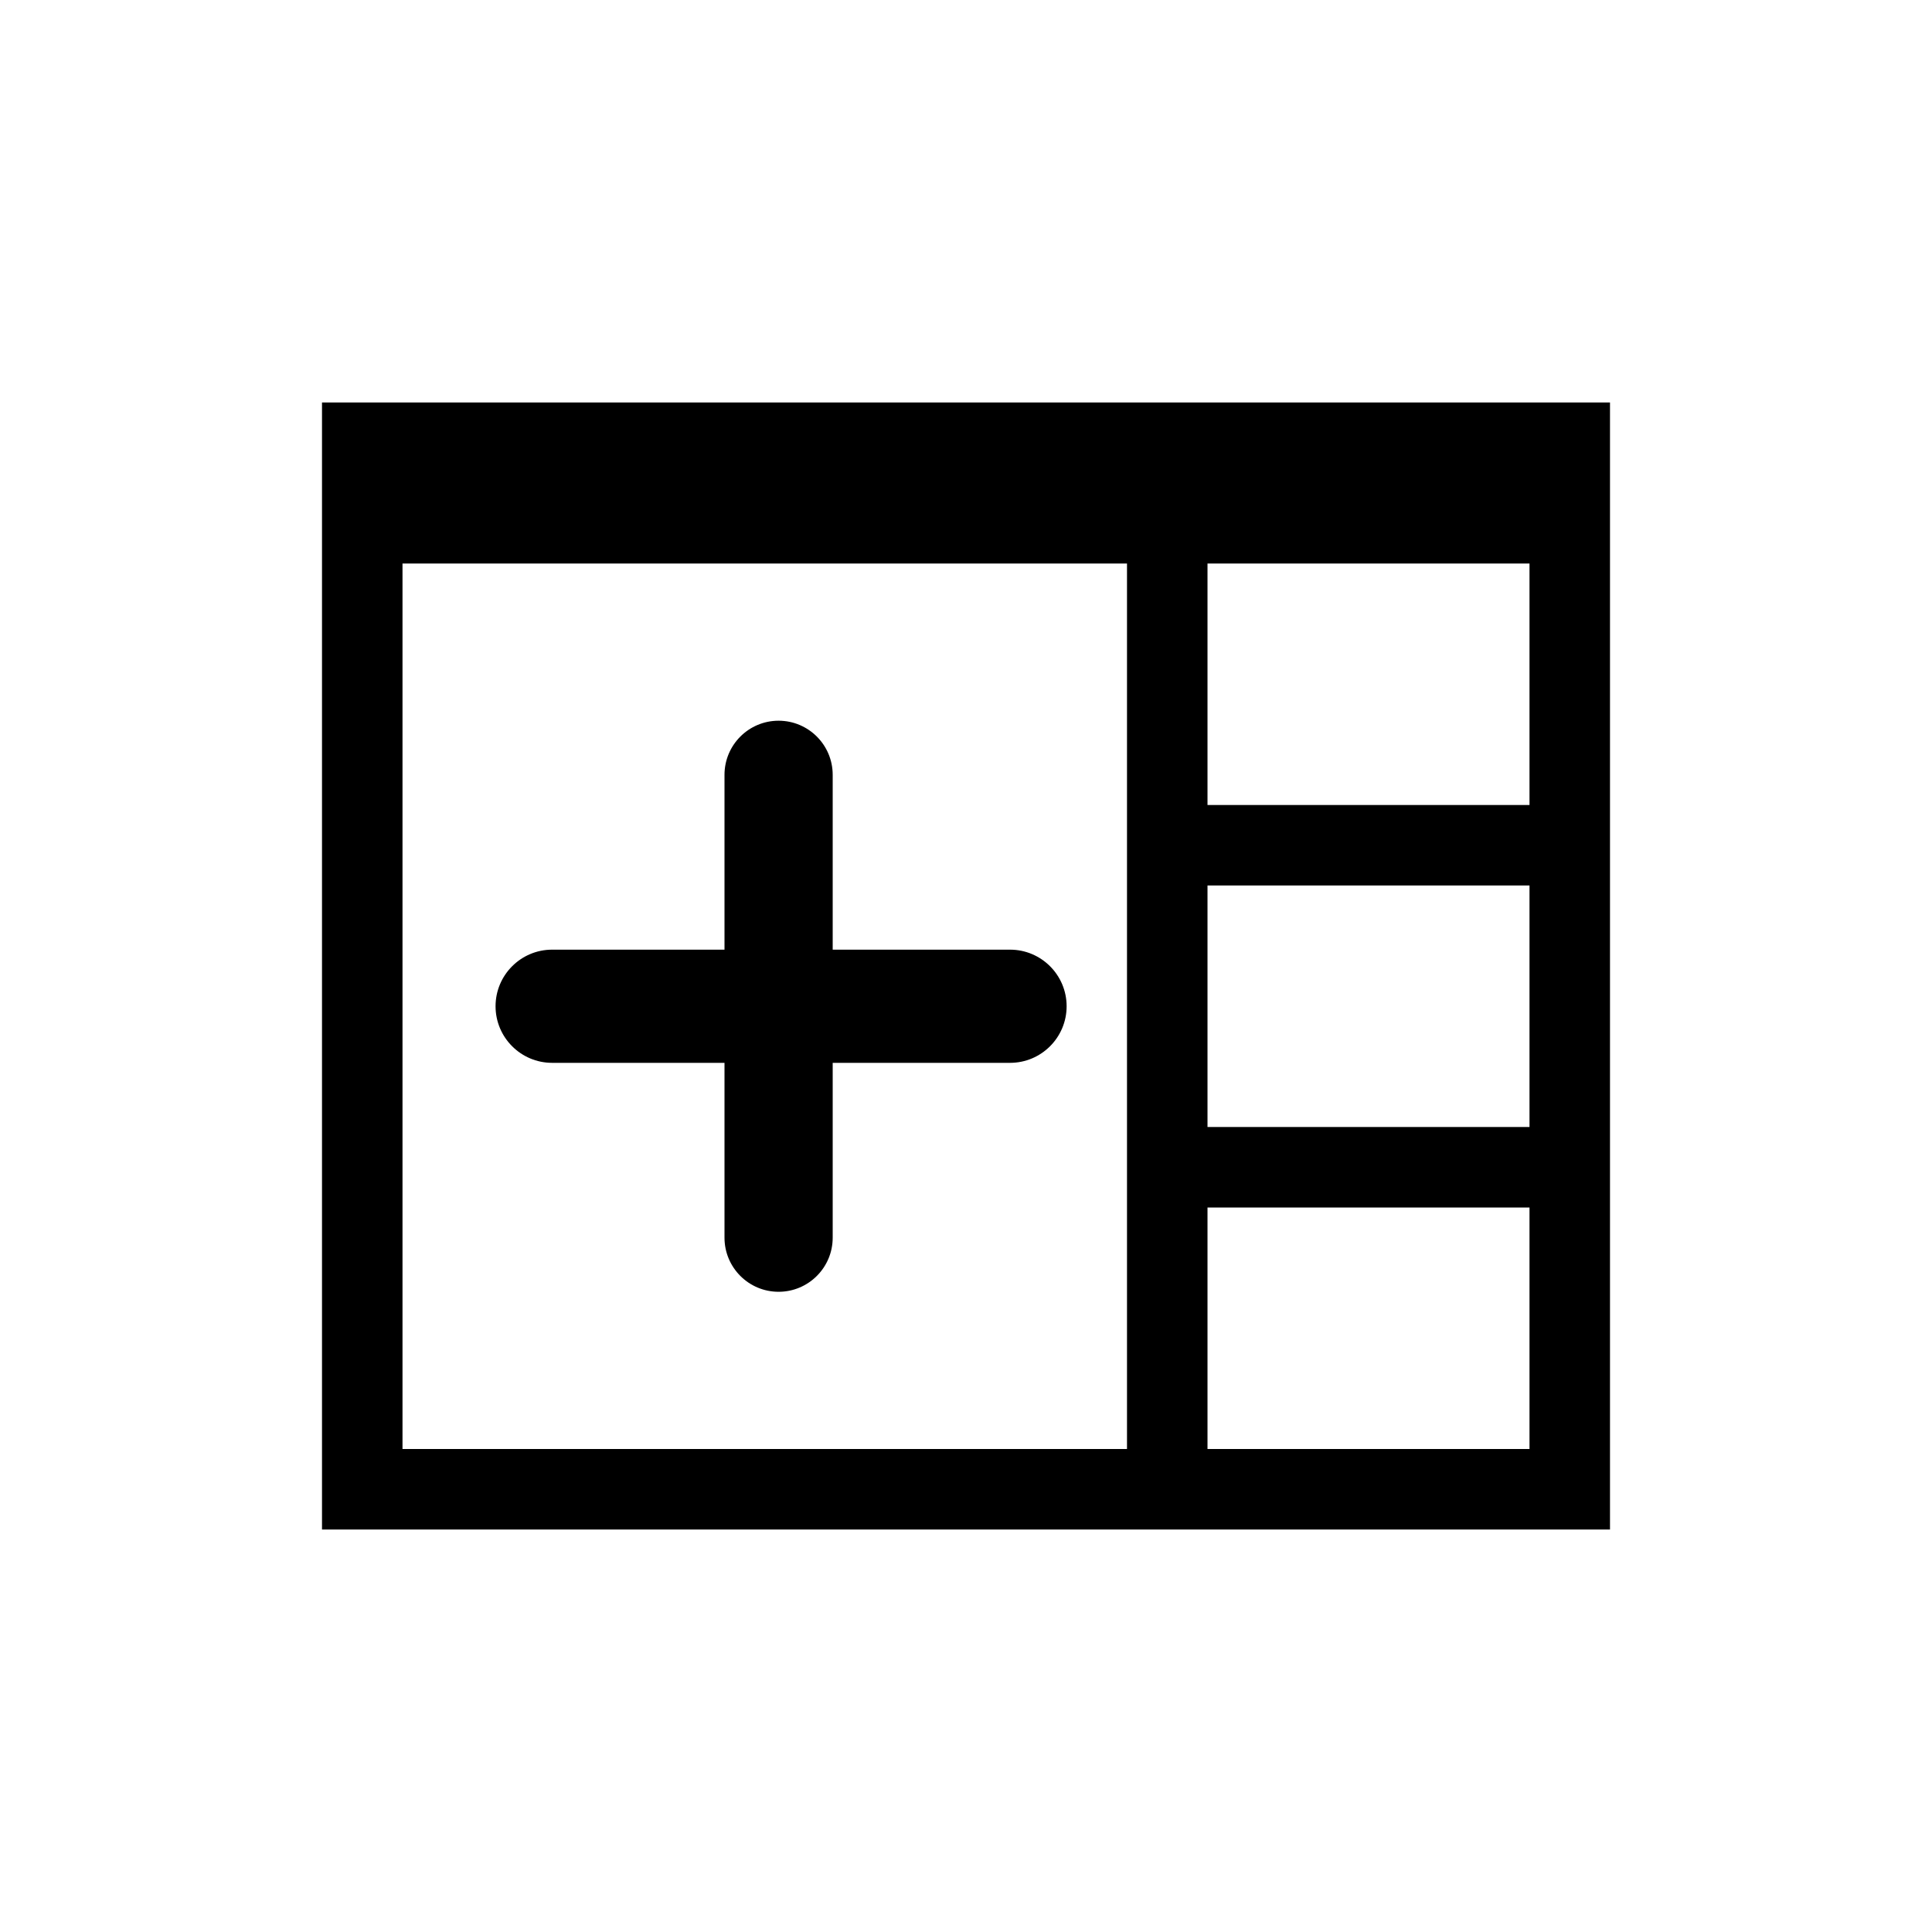
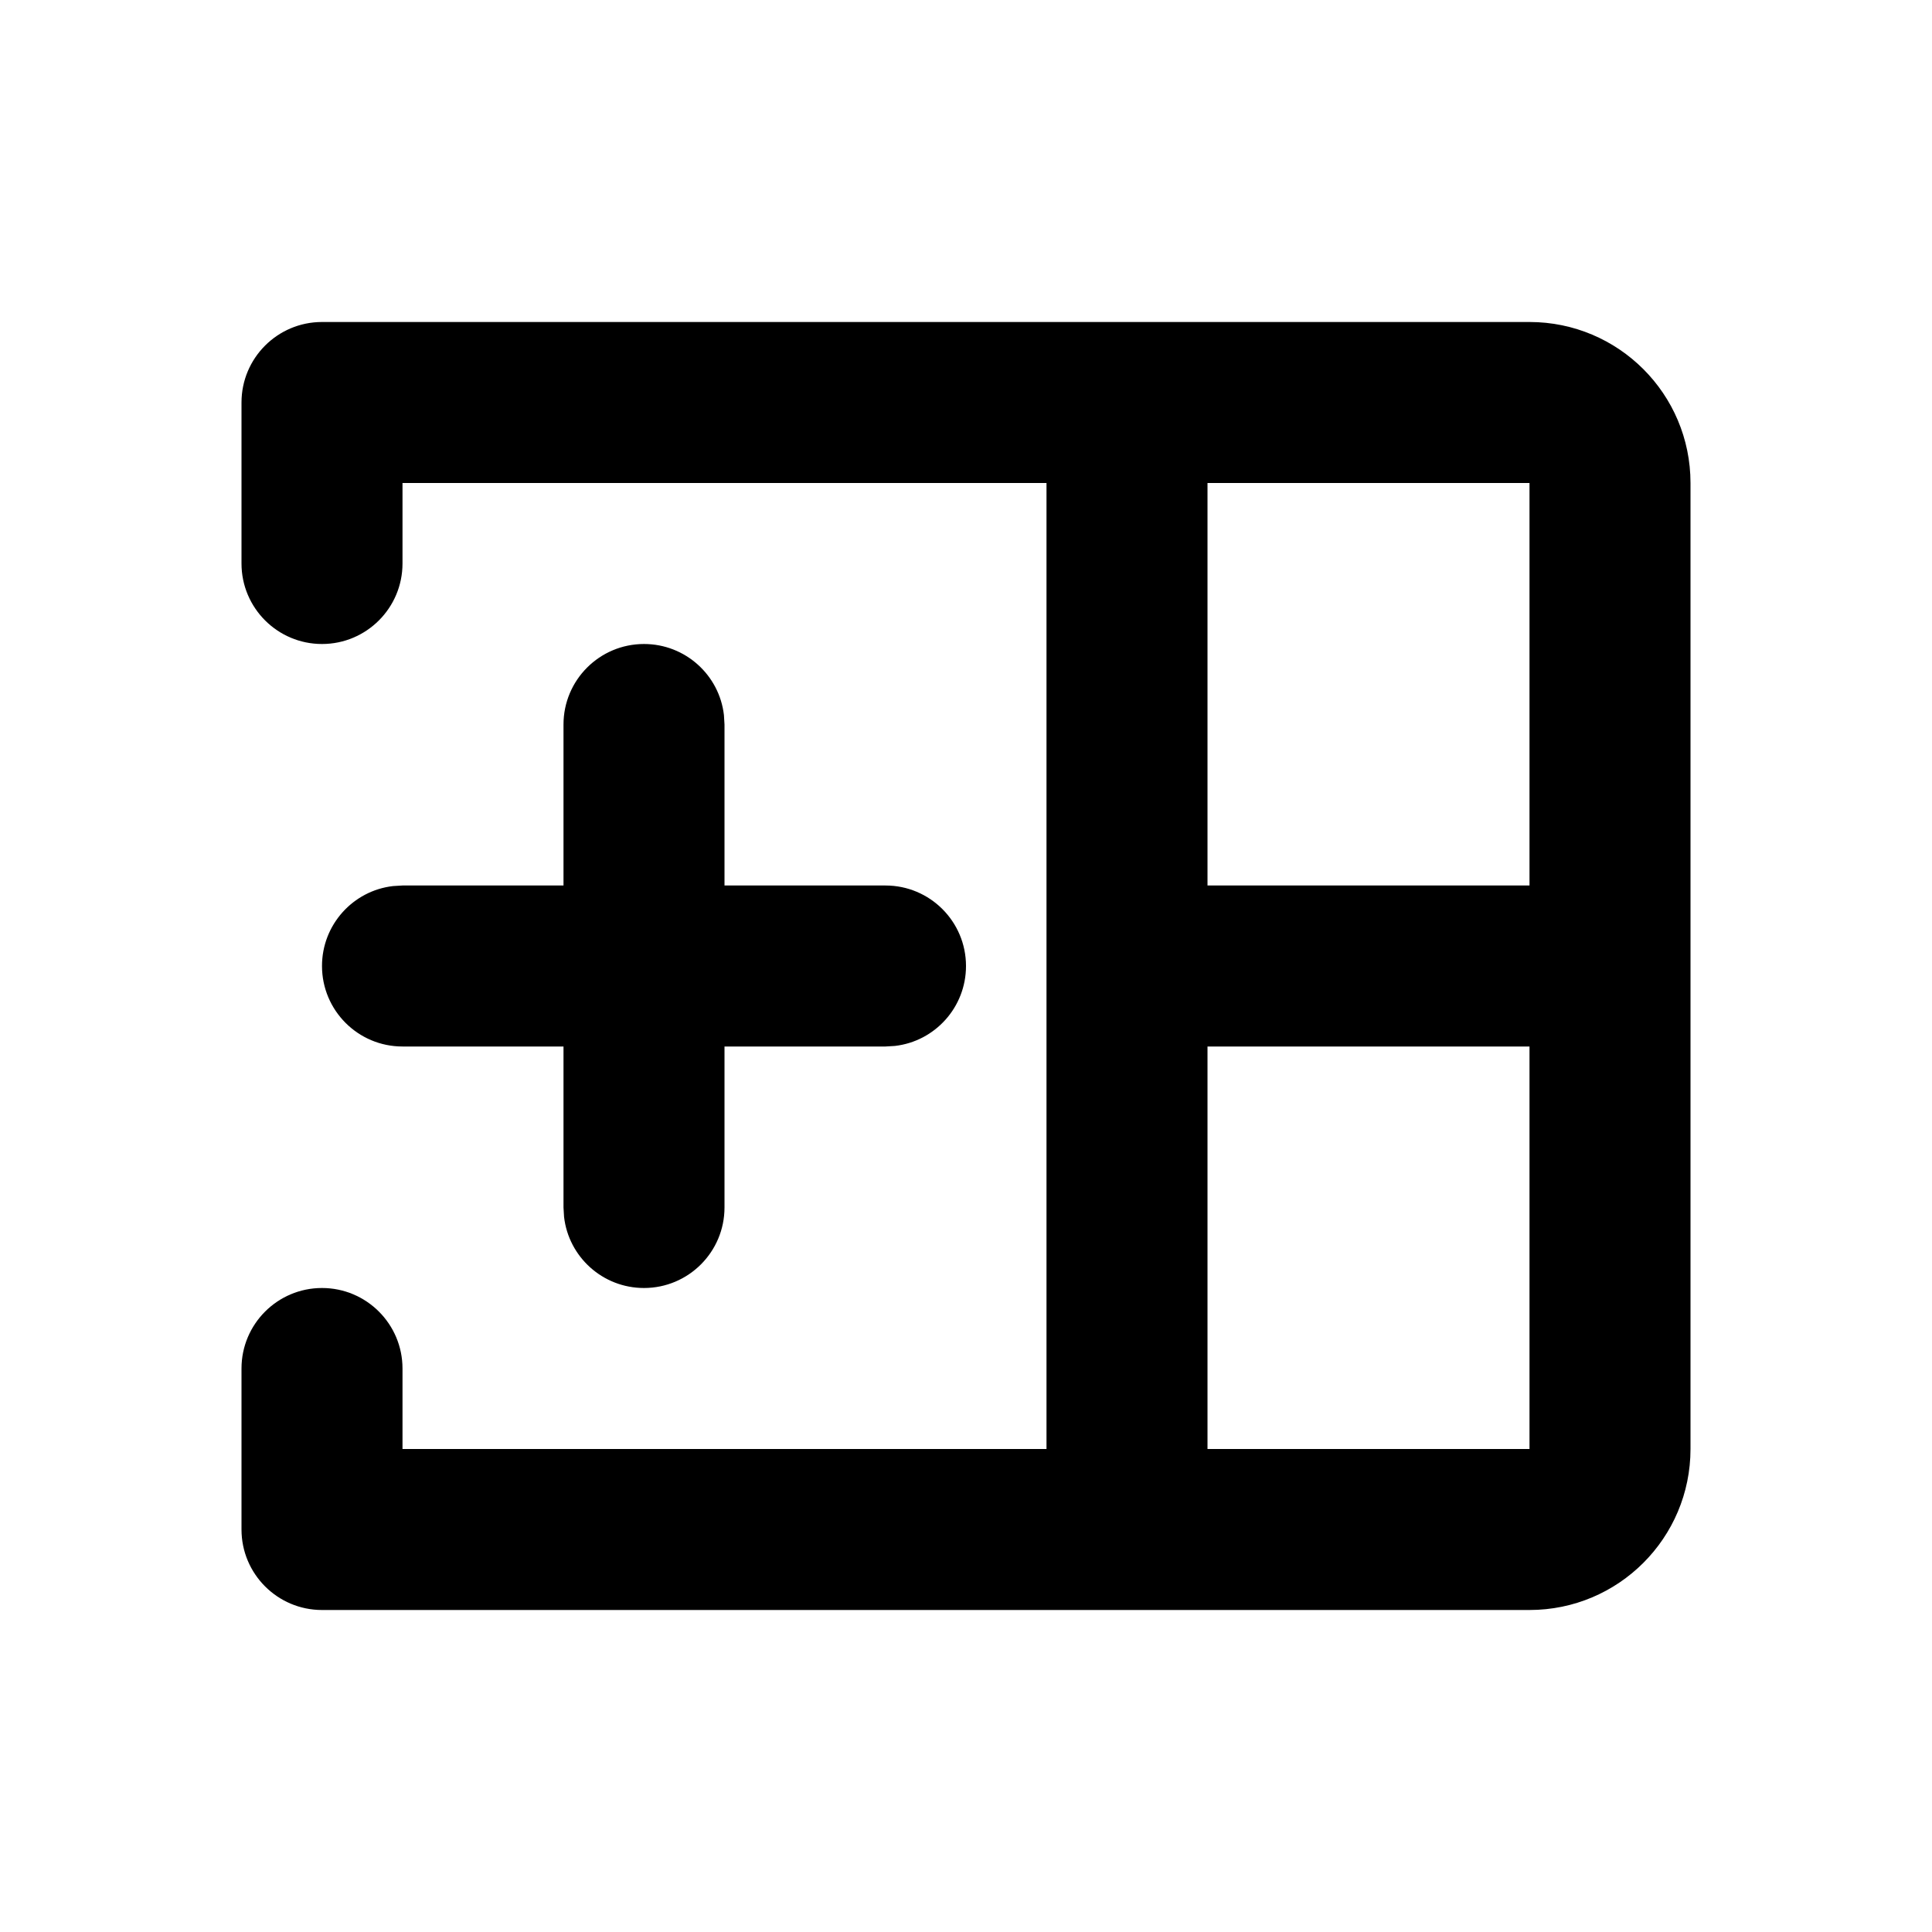
- <svg xmlns="http://www.w3.org/2000/svg" width="24px" height="24px" viewBox="0 0 24 24" version="1.1">
-   <defs />
-   <g stroke="none" stroke-width="1" fill="none" fill-rule="evenodd">
-     <path d="M9.672,16.047 L9.672,16.047 C9.301,16.047 9,15.746 9,15.375 L9,13.203 L6.859,13.203 C6.471,13.203 6.156,12.888 6.156,12.5 L6.156,12.5 C6.156,12.112 6.471,11.797 6.859,11.797 L9,11.797 L9,9.625 C9,9.254 9.301,8.953 9.672,8.953 L9.672,8.953 C10.043,8.953 10.344,9.254 10.344,9.625 L10.344,11.797 L12.547,11.797 C12.935,11.797 13.25,12.112 13.25,12.5 L13.25,12.5 C13.25,12.888 12.935,13.203 12.547,13.203 L10.344,13.203 L10.344,15.375 C10.344,15.746 10.043,16.047 9.672,16.047 Z M4,5 L20,5 L20,19 L4,19 L4,5 Z M14,18 L14,7 L5,7 L5,18 L14,18 Z M19,18 L19,15 L15,15 L15,18 L19,18 Z M19,14 L19,11 L15,11 L15,14 L19,14 Z M19,10 L19,7 L15,7 L15,10 L19,10 Z" fill="#000000" />
+ <svg xmlns="http://www.w3.org/2000/svg" width="24" height="24" viewBox="0 0 24 24">
+   <g id="table-insert-column-before" fill="none" fill-rule="evenodd" stroke="none" stroke-width="1">
+     <path id="Shape" fill="#000" fill-rule="nonzero" d="M19,4 C20.105,4 21,4.895 21,6 L21,18 C21,19.105 20.105,20 19,20 L4,20 C3.448,20 3,19.552 3,19 L3,17 C3,16.448 3.448,16 4,16 C4.552,16 5,16.448 5,17 L5,18 L13,18 L13,6 L5,6 L5,7 C5,7.552 4.552,8 4,8 C3.448,8 3,7.552 3,7 L3,5 C3,4.448 3.448,4 4,4 L19,4 Z M19,13 L15,13 L15,18 L19,18 L19,13 Z M8,8 C8.513,8 8.936,8.386 8.993,8.883 L9,9 L9,11 L11,11 C11.552,11 12,11.448 12,12 C12,12.513 11.614,12.936 11.117,12.993 L11,13 L9,13 L9,15 C9,15.552 8.552,16 8,16 C7.487,16 7.064,15.614 7.007,15.117 L7,15 L7,13 L5,13 C4.448,13 4,12.552 4,12 C4,11.487 4.386,11.064 4.883,11.007 L5,11 L7,11 L7,9 C7,8.448 7.448,8 8,8 Z M19,6 L15,6 L15,11 L19,11 L19,6 Z" />
  </g>
</svg>
